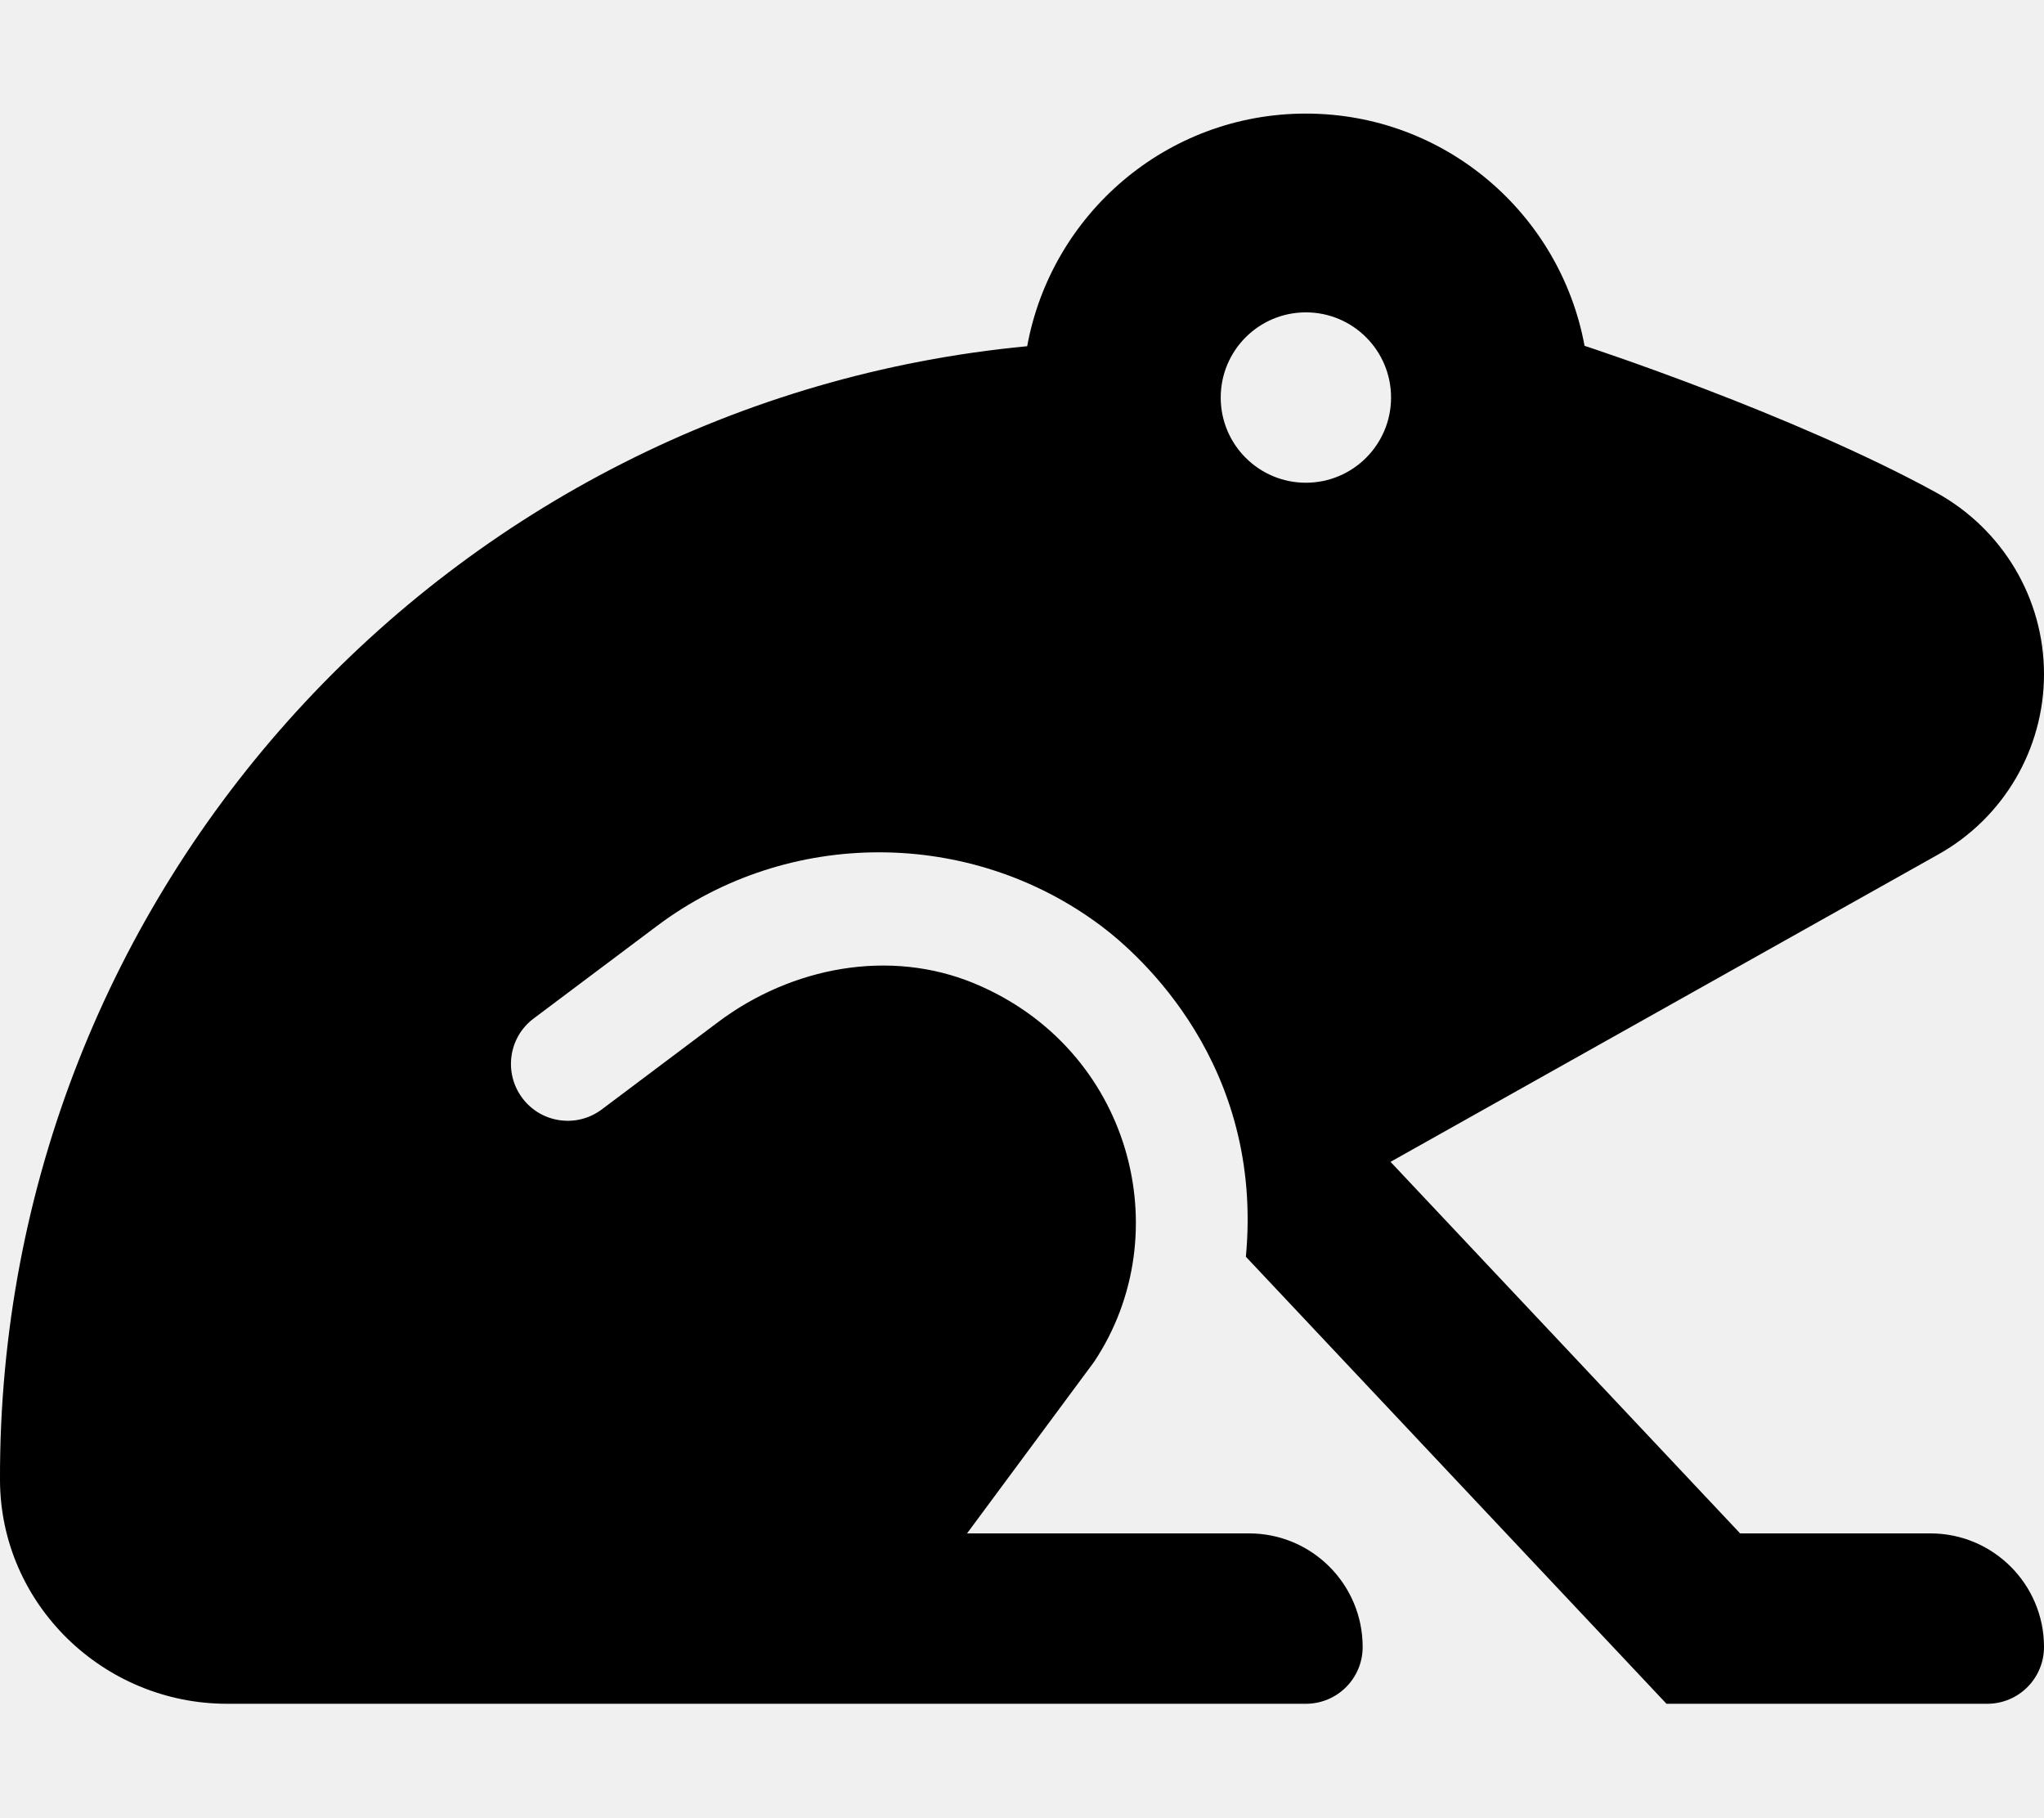
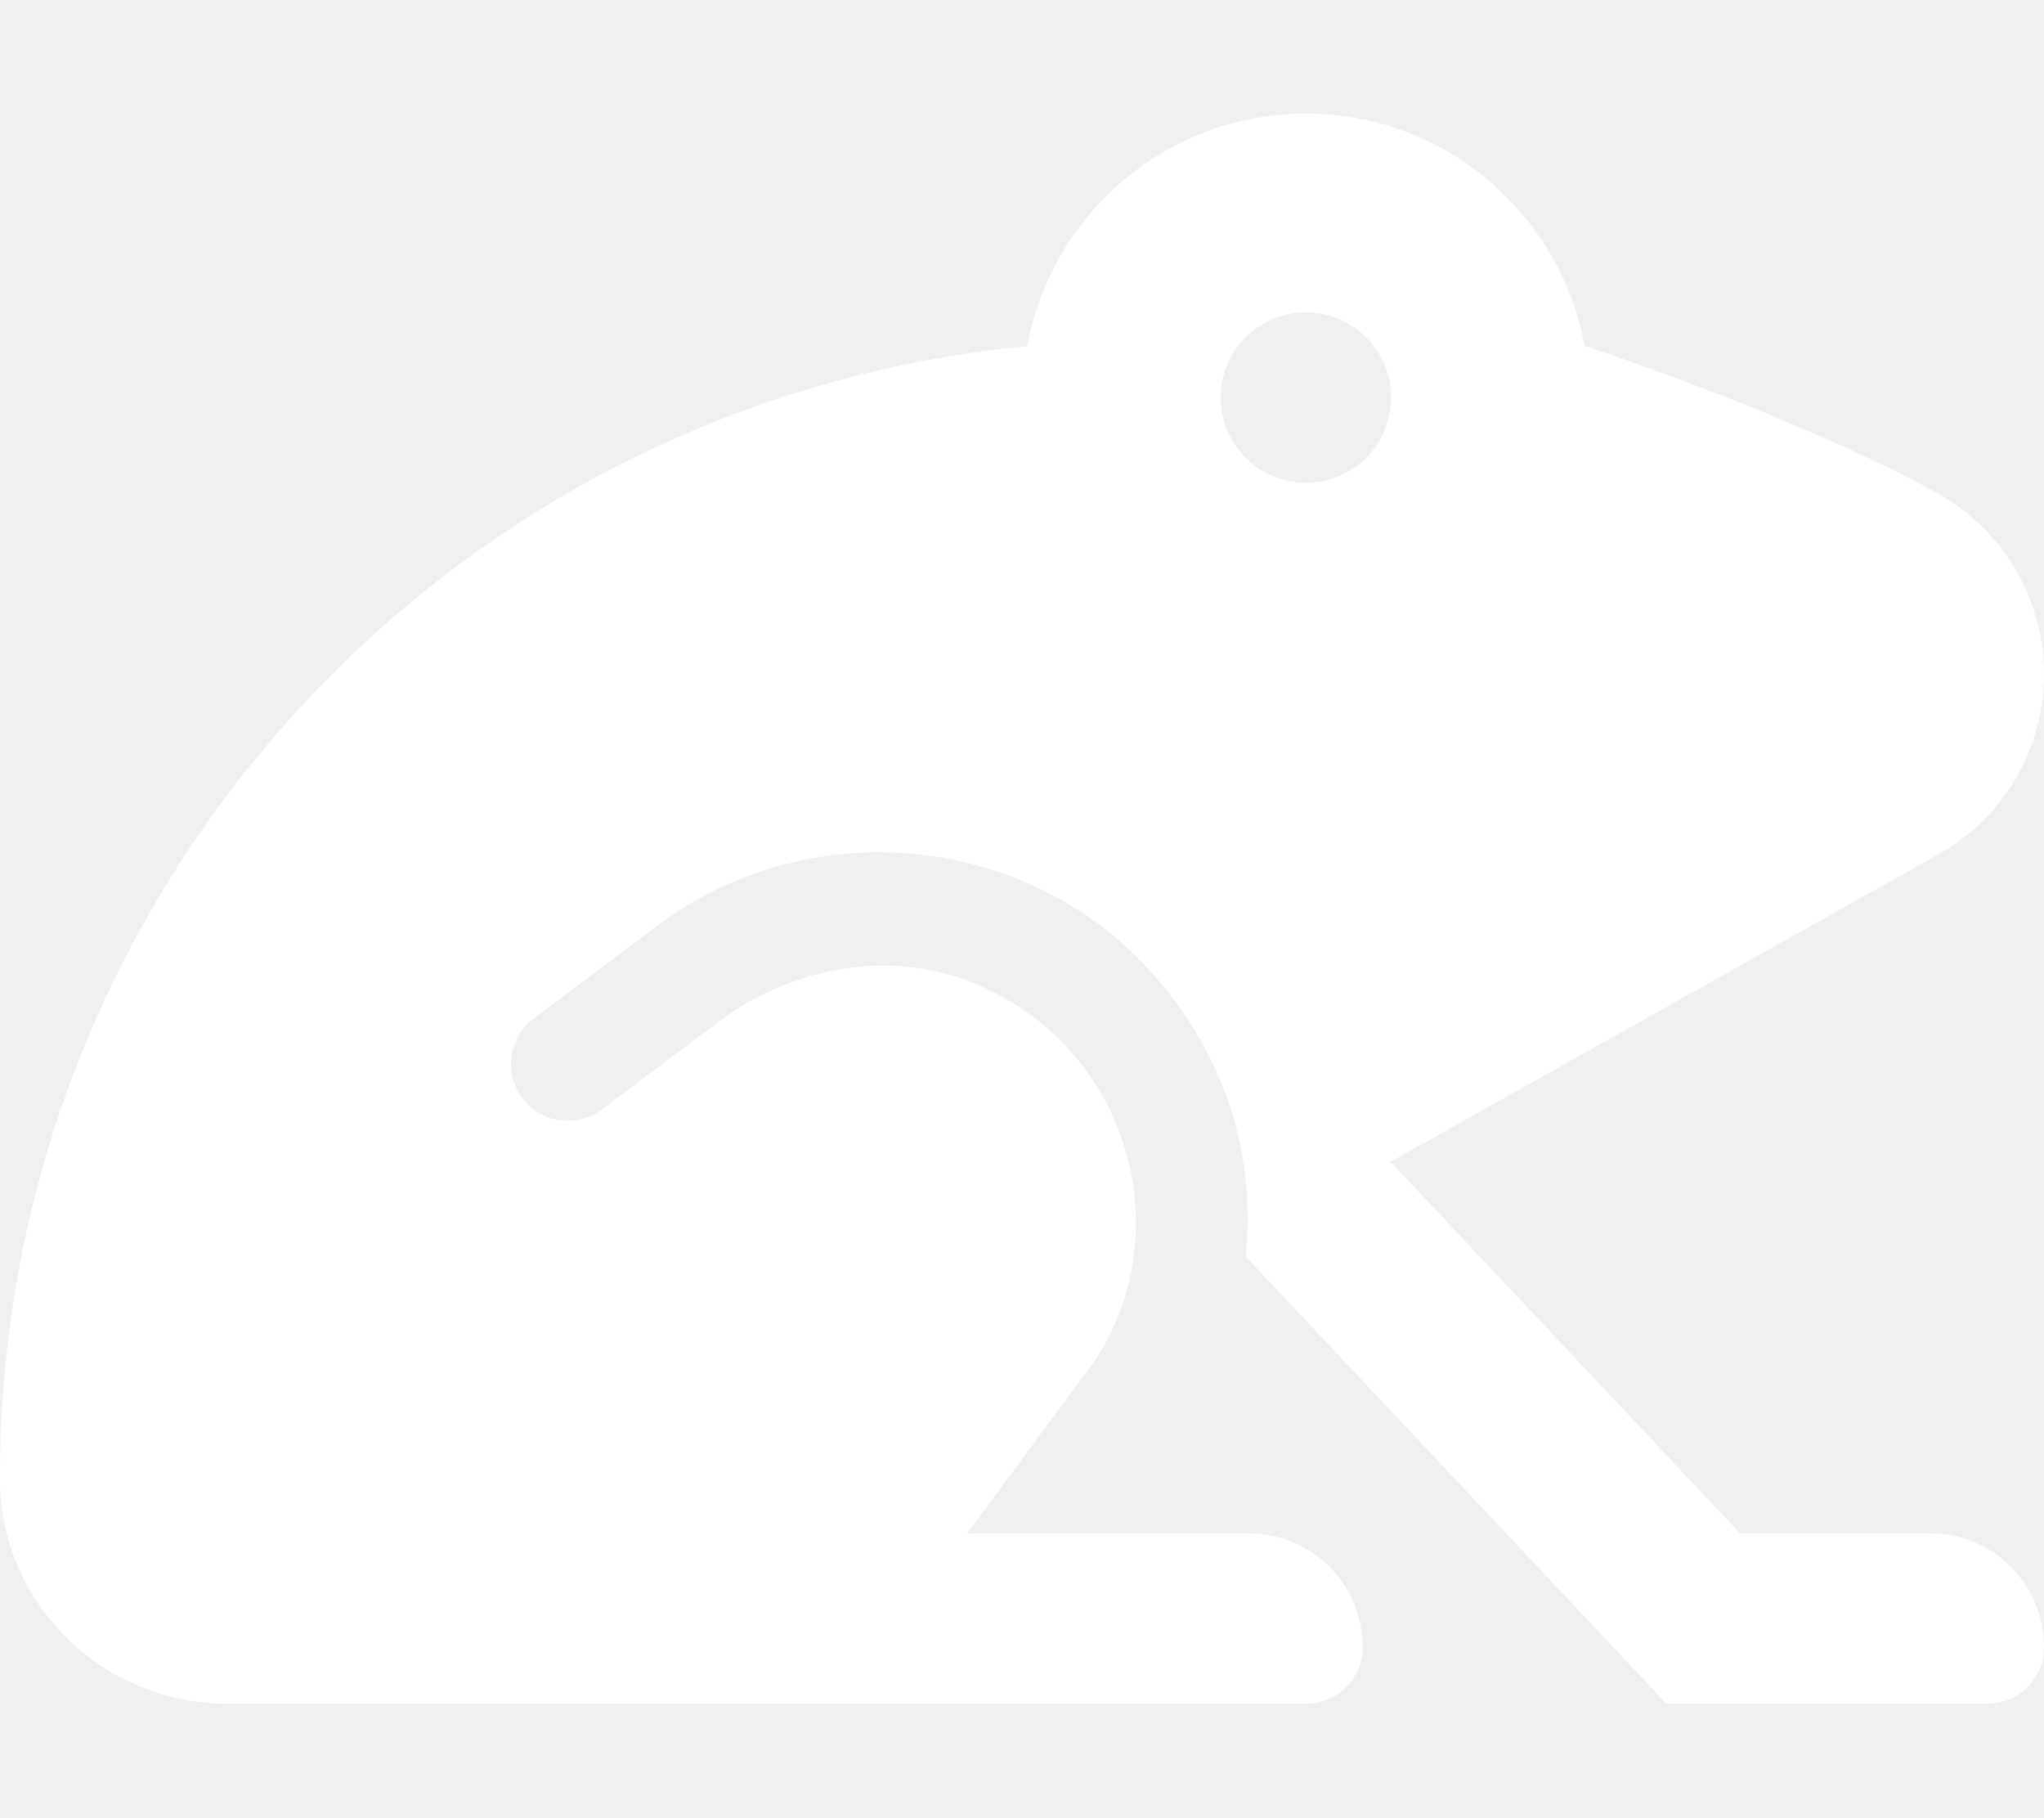
<svg xmlns="http://www.w3.org/2000/svg" aria-hidden="true" focusable="false" data-prefix="fas" data-icon="frog" class="svg-inline--fa fa-frog fa-w-18" role="img" viewBox="0 0 576 512">
-   <path fill="currentColor" d="M446.53 97.43C439.67 60.23 407.19 32 368 32c-39.23 0-71.72 28.29-78.54 65.54C126.75 112.96-.5 250.12 0 416.98.11 451.9 29.08 480 64 480h304c8.84 0 16-7.16 16-16 0-17.67-14.33-32-32-32h-79.49l35.8-48.33c24.14-36.23 10.35-88.28-33.71-106.6-23.89-9.93-51.55-4.65-72.24 10.88l-32.76 24.59c-7.06 5.31-17.09 3.91-22.41-3.19-5.3-7.08-3.88-17.11 3.19-22.41l34.78-26.09c36.84-27.66 88.28-27.62 125.13 0 10.87 8.15 45.87 39.06 40.8 93.21L469.62 480H560c8.84 0 16-7.16 16-16 0-17.67-14.33-32-32-32h-53.63l-98.52-104.68 154.44-86.65A58.16 58.16 0 0 0 576 189.94c0-21.4-11.72-40.95-30.48-51.23-40.56-22.22-98.99-41.28-98.99-41.28zM368 136c-13.26 0-24-10.75-24-24 0-13.26 10.74-24 24-24 13.25 0 24 10.74 24 24 0 13.25-10.75 24-24 24z" />
+   <path fill="white" d="M446.53 97.43C439.67 60.23 407.19 32 368 32c-39.23 0-71.72 28.29-78.54 65.54C126.75 112.96-.5 250.12 0 416.98.11 451.9 29.08 480 64 480h304c8.84 0 16-7.16 16-16 0-17.67-14.33-32-32-32h-79.49l35.8-48.33c24.14-36.23 10.35-88.28-33.71-106.6-23.89-9.93-51.55-4.65-72.24 10.88l-32.76 24.59c-7.06 5.31-17.09 3.91-22.41-3.19-5.3-7.08-3.88-17.11 3.19-22.41l34.78-26.09c36.84-27.66 88.28-27.62 125.13 0 10.87 8.15 45.87 39.06 40.8 93.21L469.62 480H560c8.84 0 16-7.16 16-16 0-17.67-14.33-32-32-32h-53.63l-98.52-104.68 154.44-86.65A58.16 58.16 0 0 0 576 189.94c0-21.4-11.72-40.95-30.48-51.23-40.56-22.22-98.99-41.28-98.99-41.28zM368 136c-13.26 0-24-10.75-24-24 0-13.26 10.74-24 24-24 13.25 0 24 10.74 24 24 0 13.25-10.75 24-24 24z" />
</svg>
